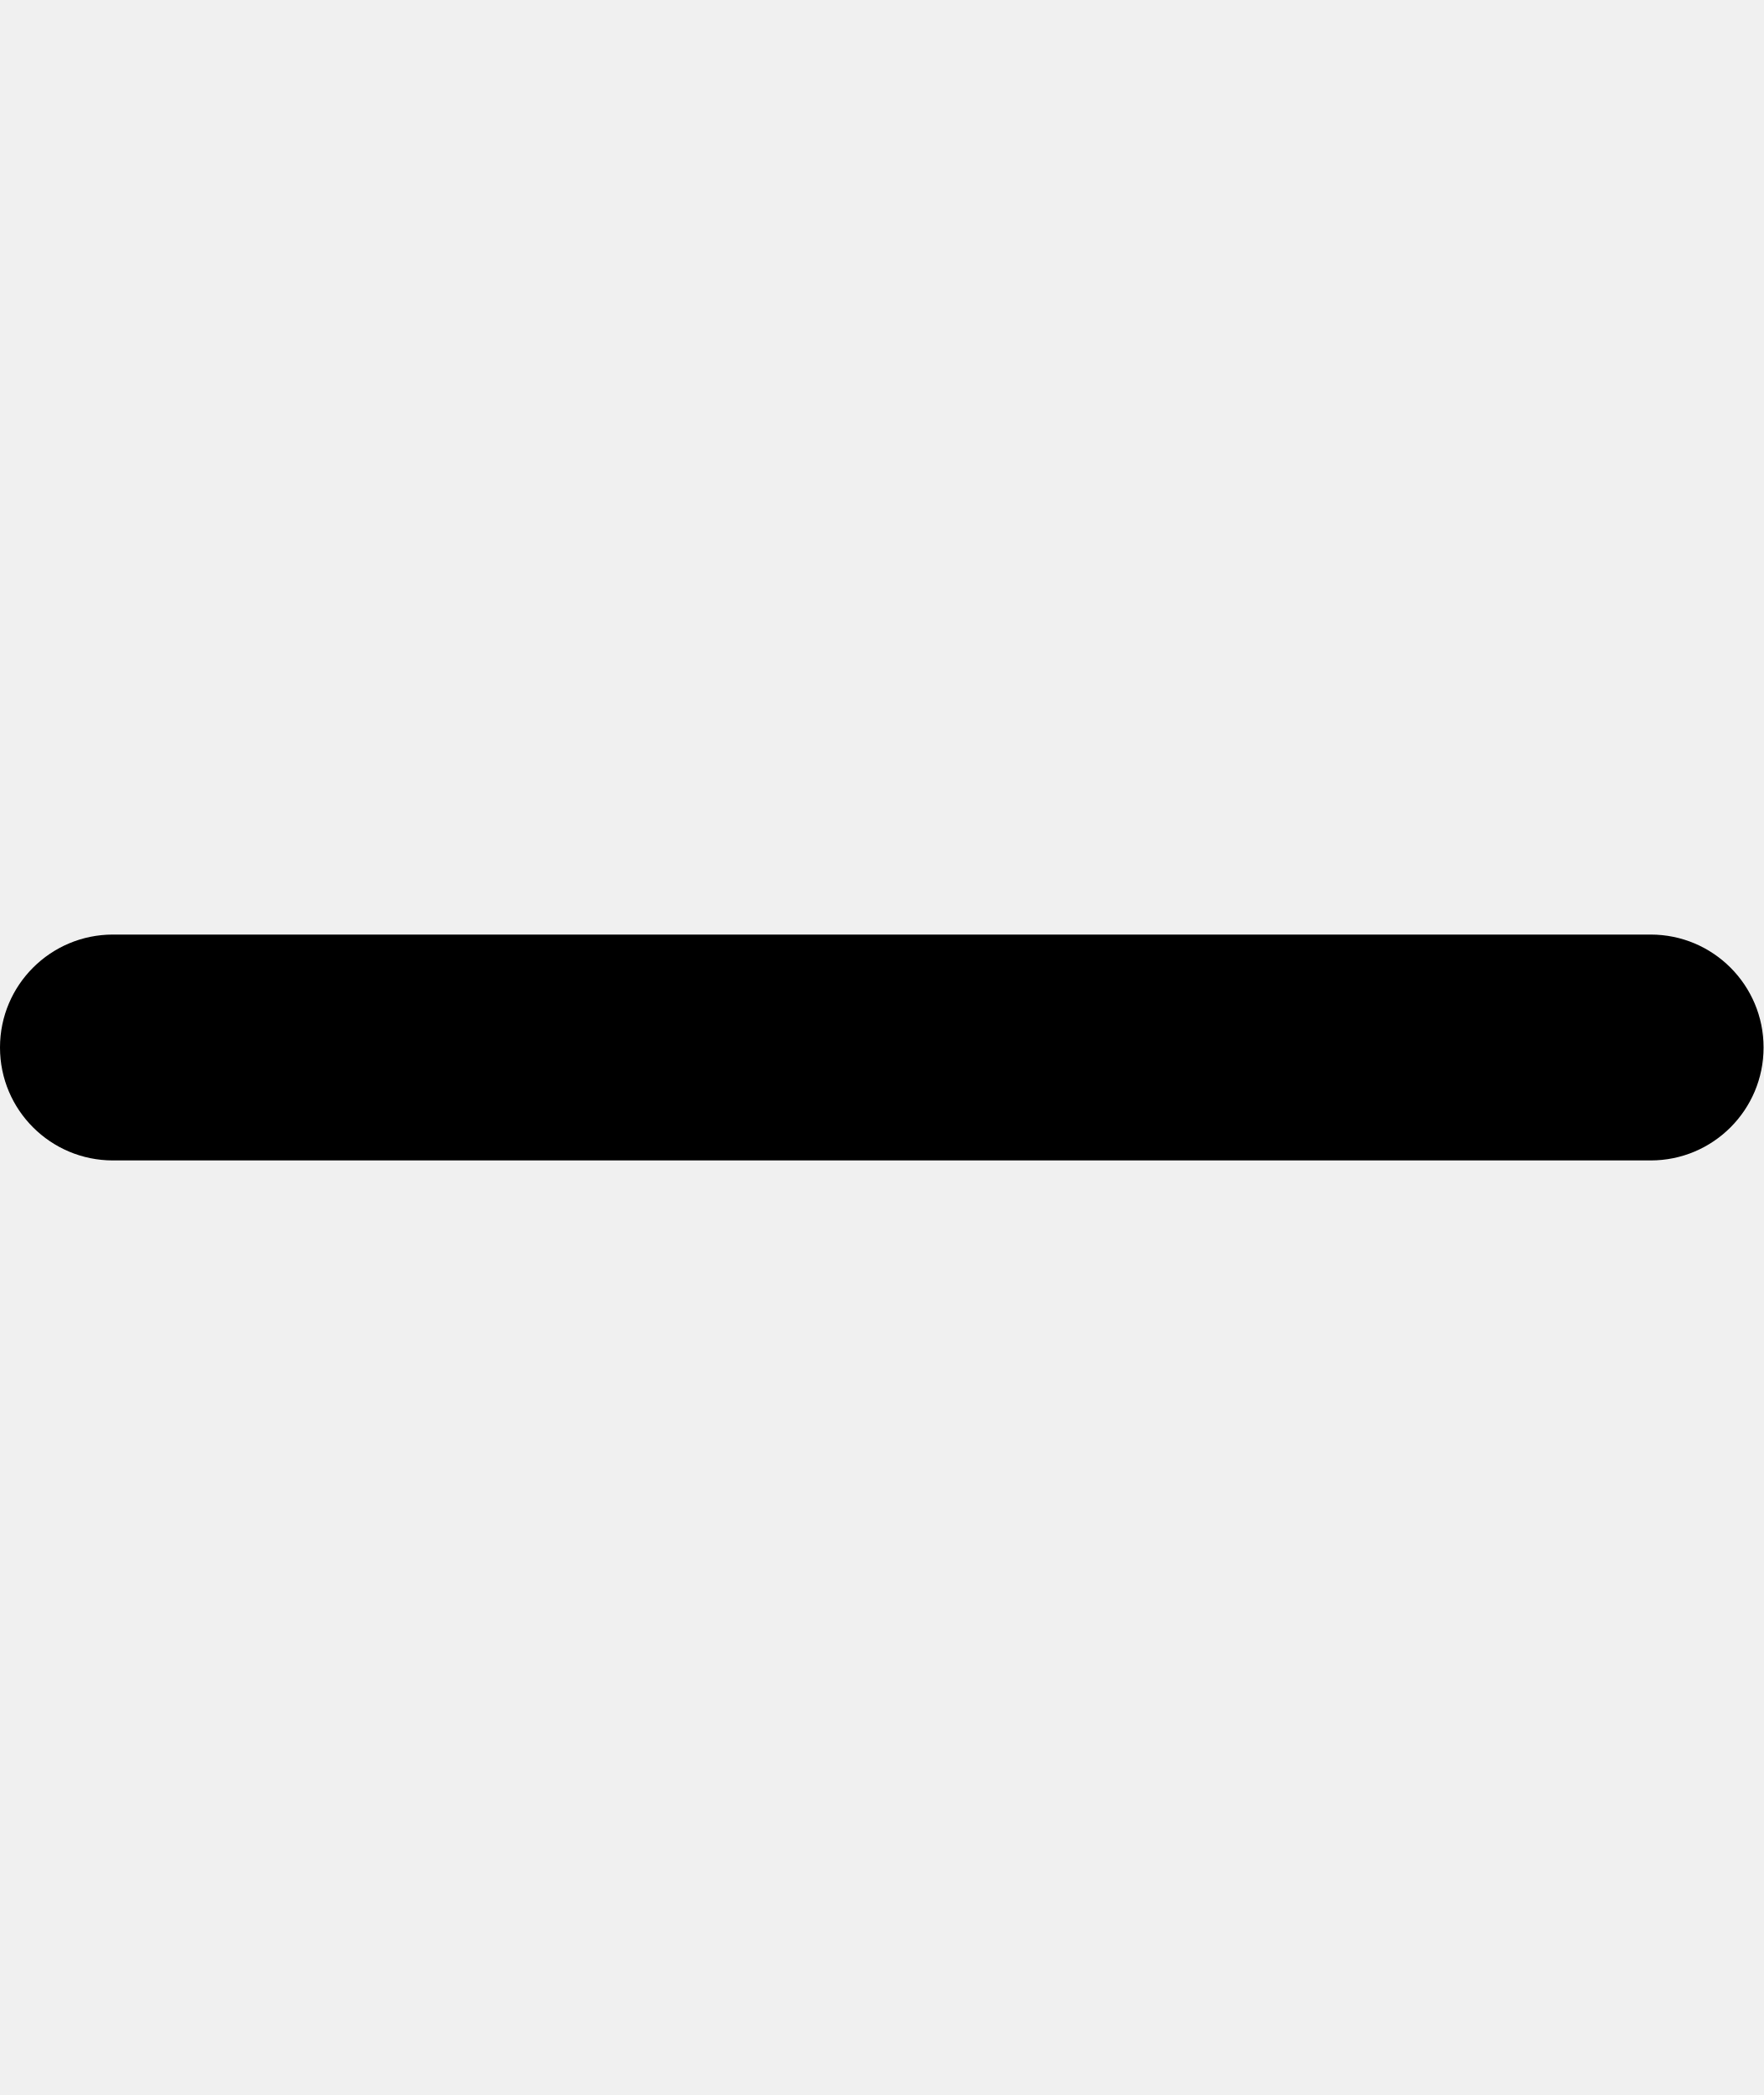
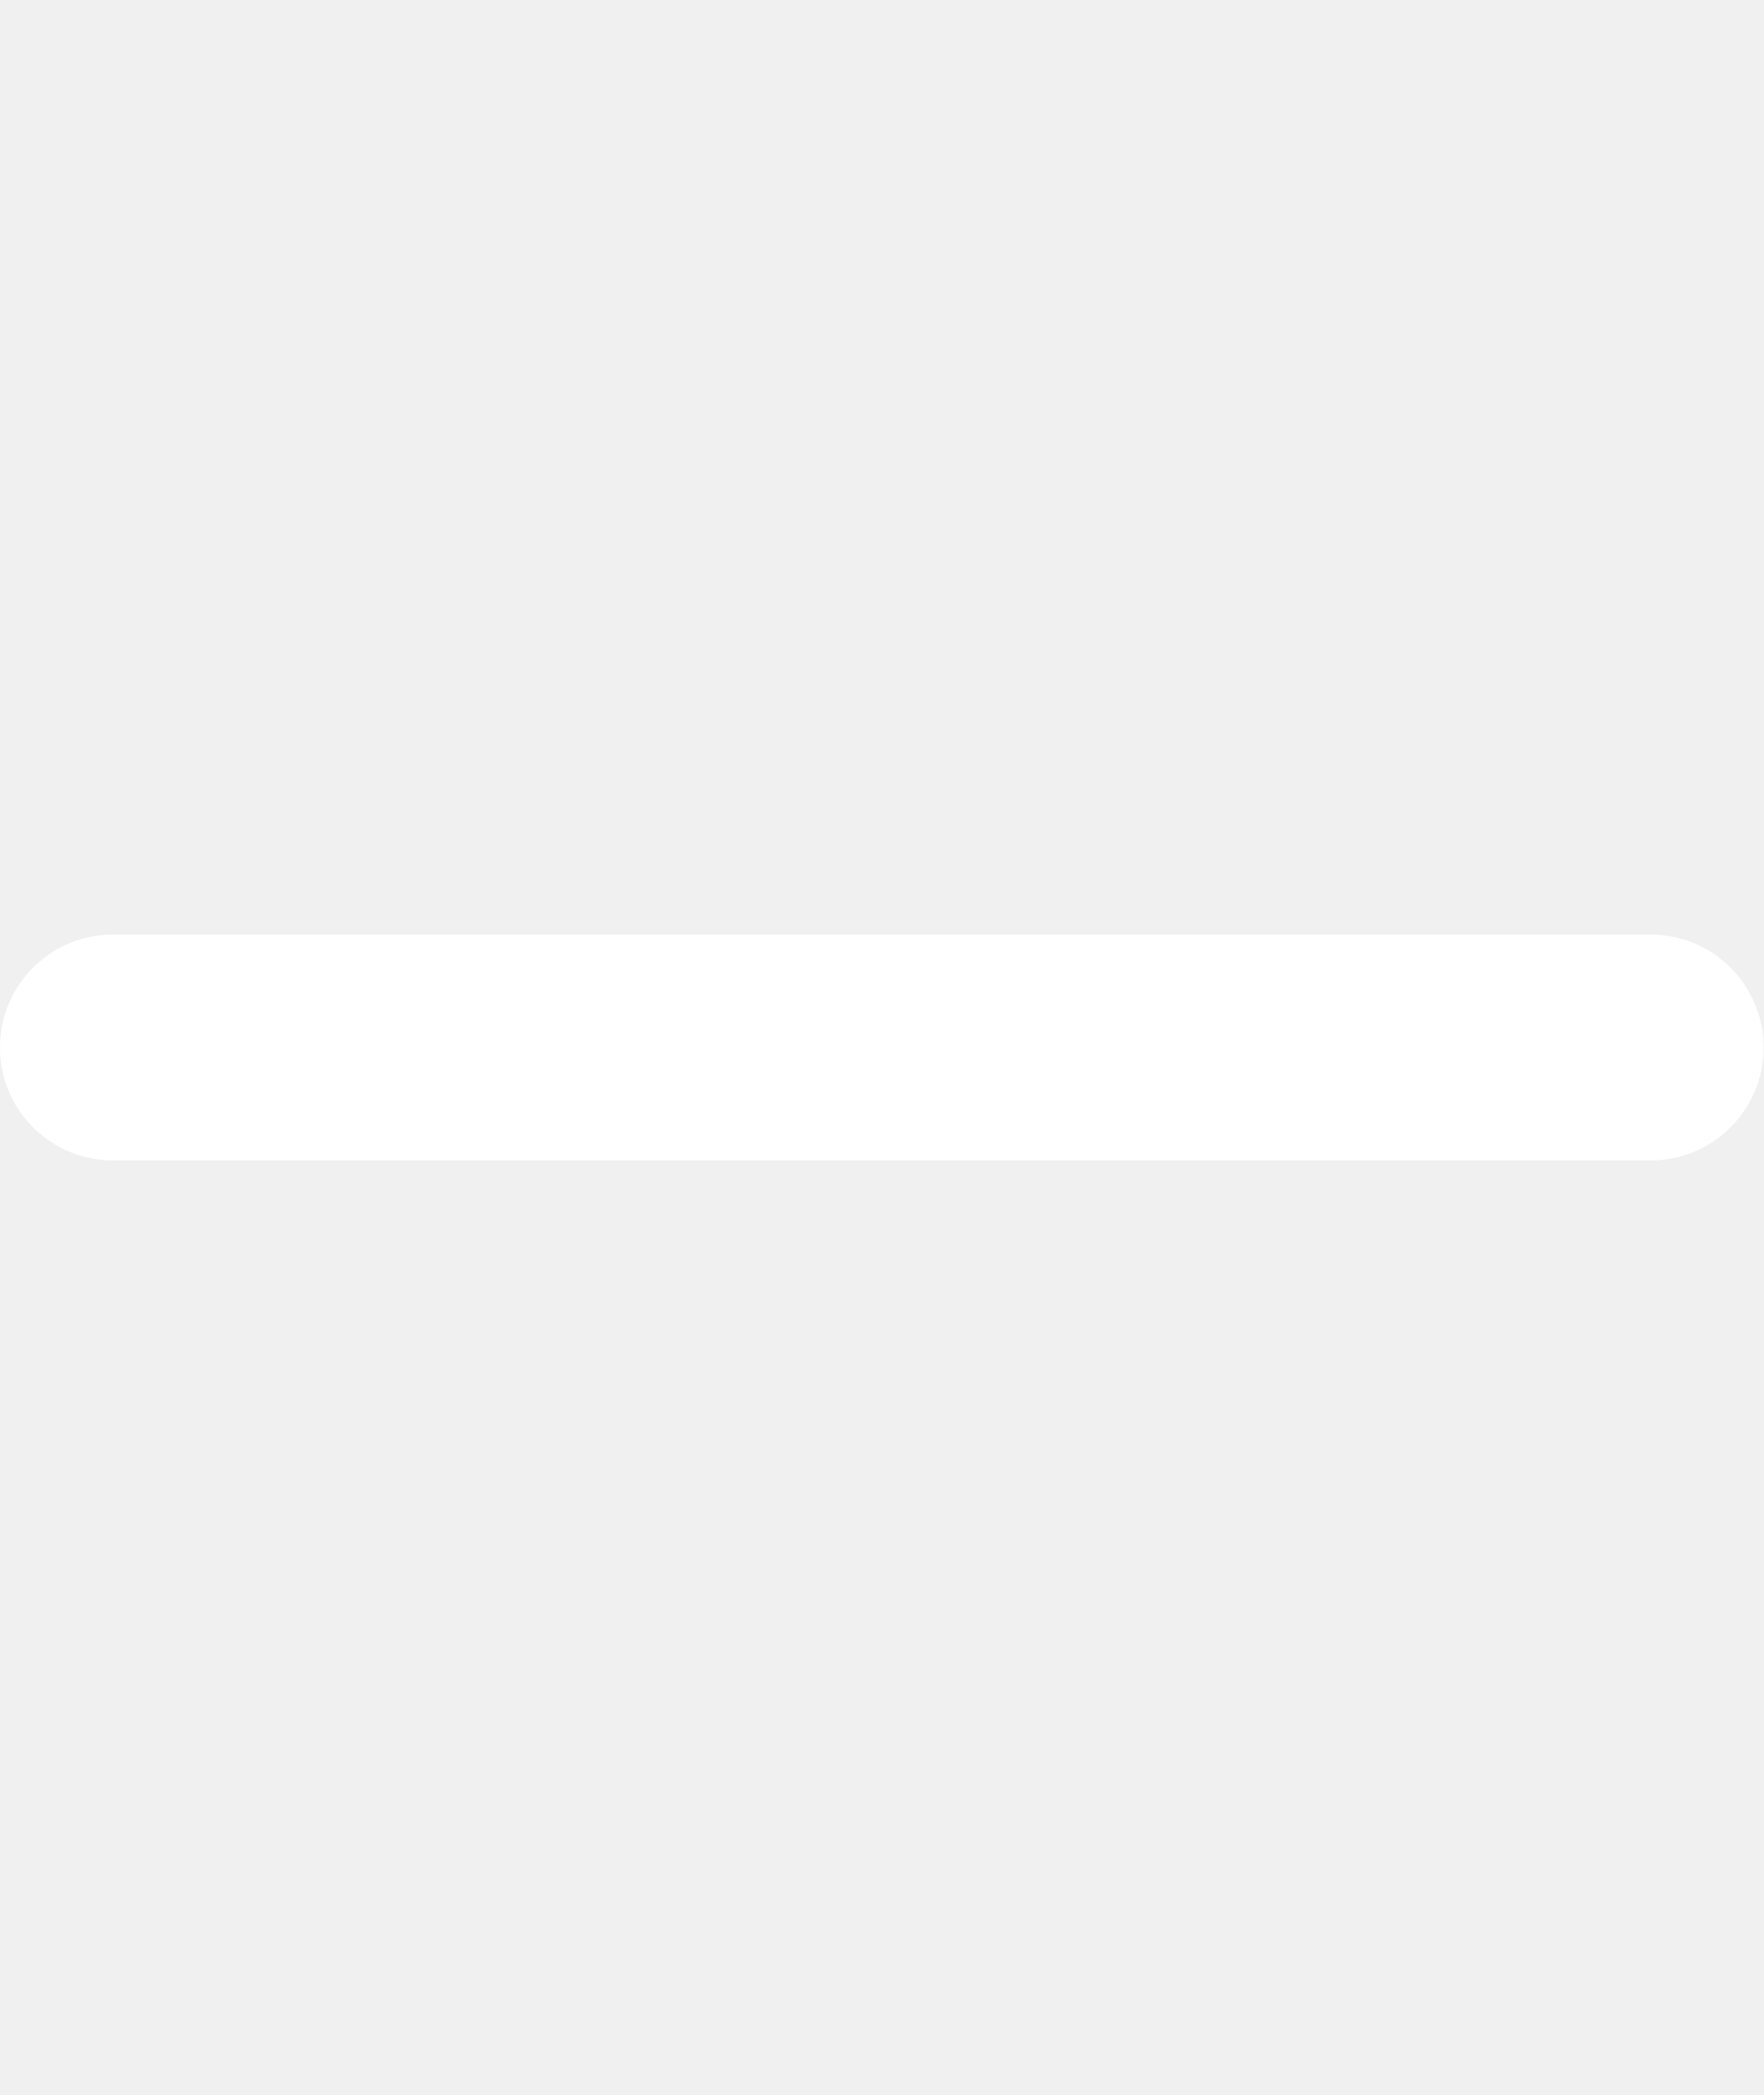
<svg xmlns="http://www.w3.org/2000/svg" version="1.1" id="svg-minus" viewBox="0 0 431 512">
-   <path d="M403.4 228.4H27.6C12.4 228.4 0 240.7 0 256s12.4 27.6 27.6 27.6h375.8c15.3 0 27.6-12.4 27.6-27.6s-12.3-27.6-27.6-27.6z" />
+   <path fill="#fff" d="M403.4 228.4H27.6C12.4 228.4 0 240.7 0 256s12.4 27.6 27.6 27.6h375.8c15.3 0 27.6-12.4 27.6-27.6s-12.3-27.6-27.6-27.6z" />
</svg>
